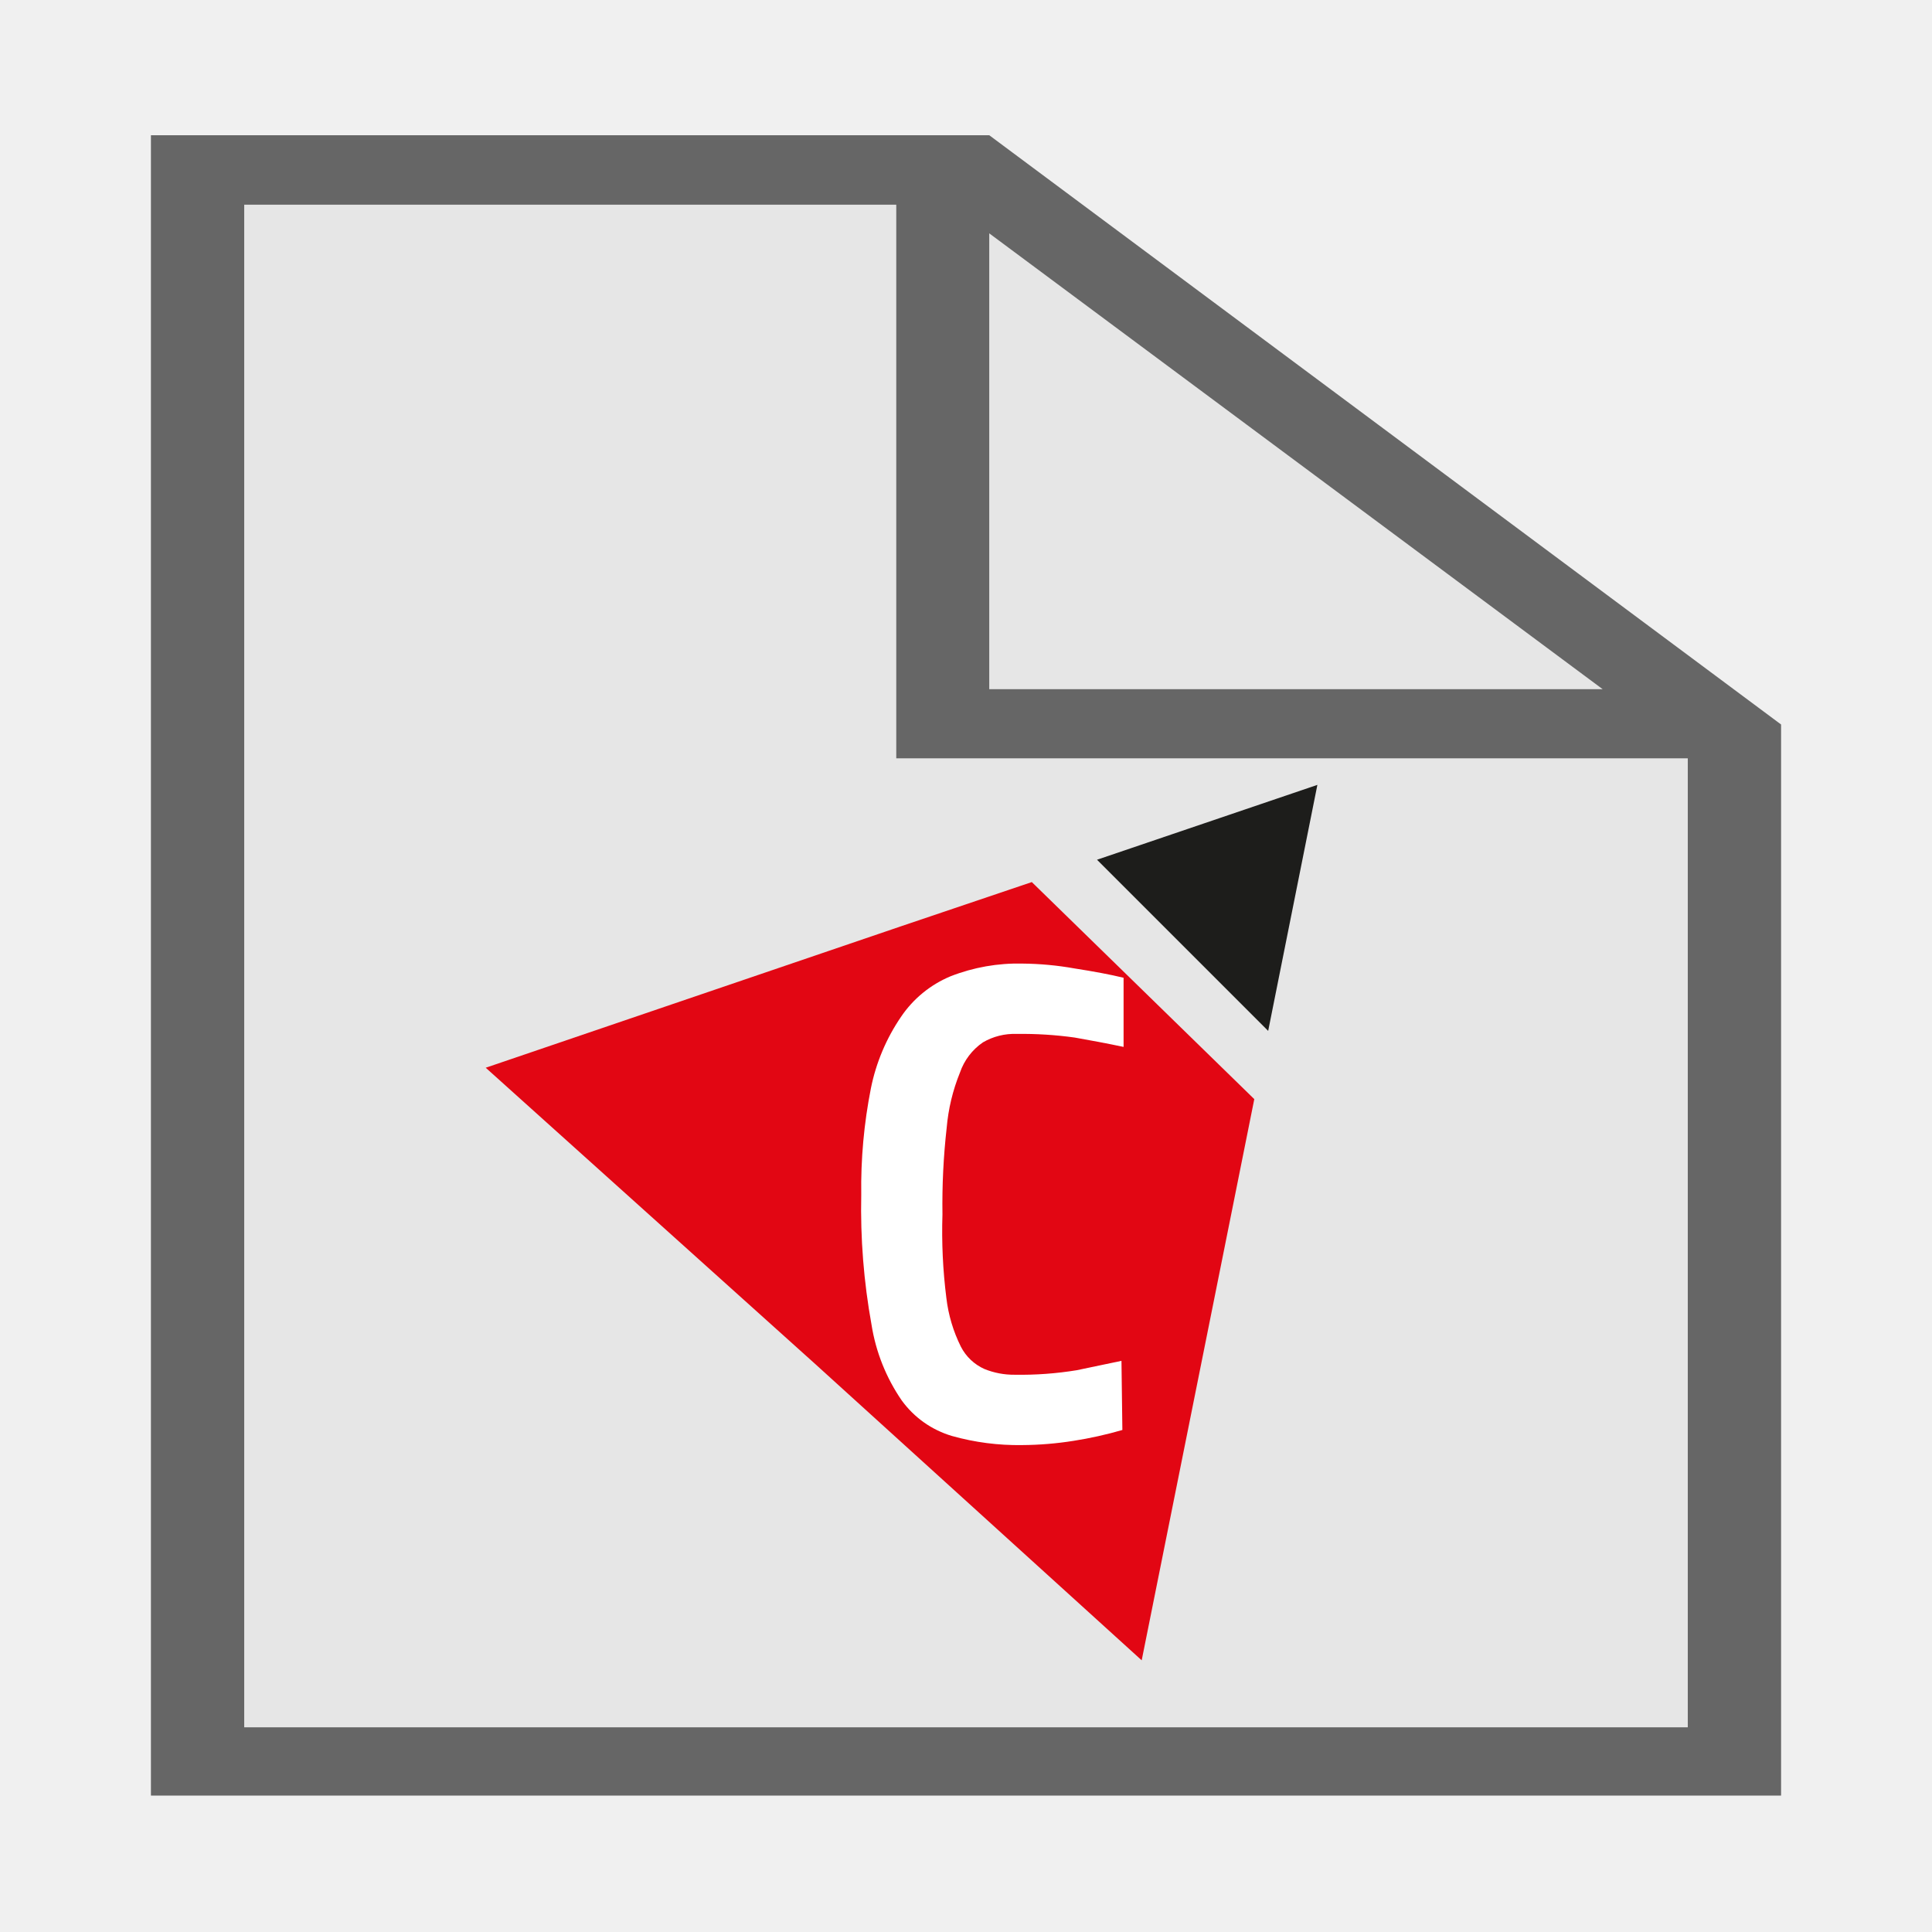
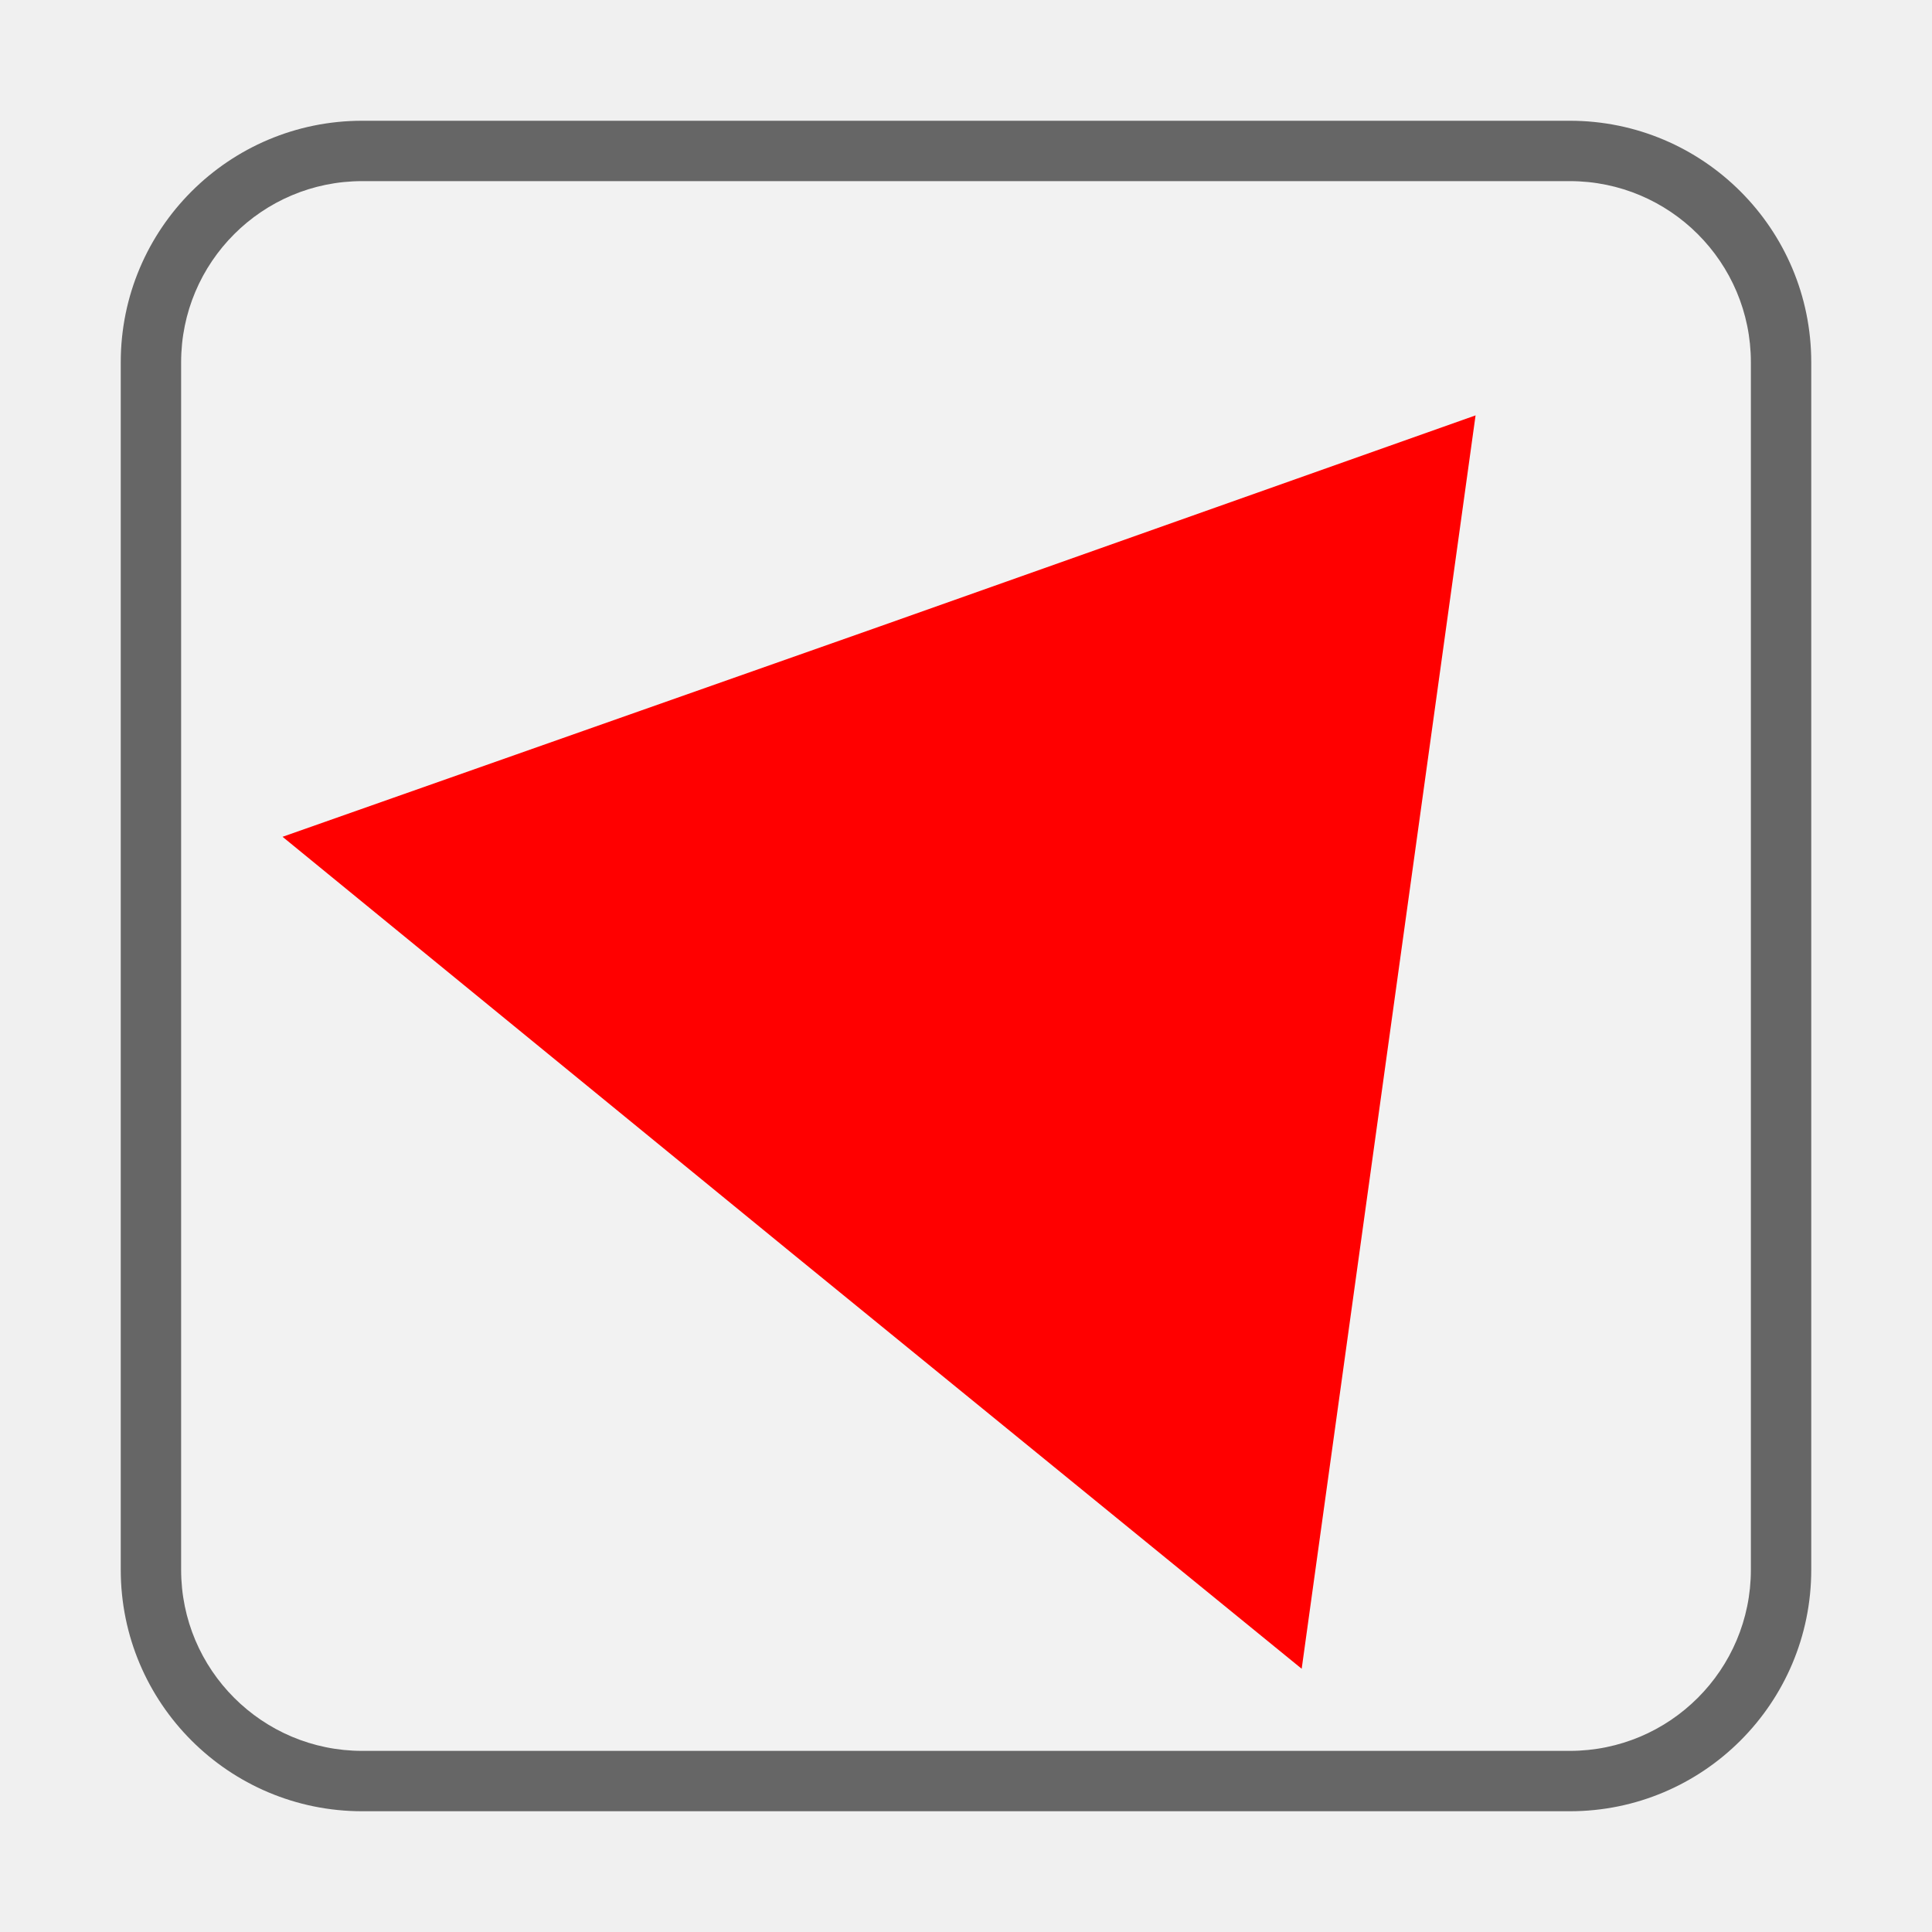
- <svg xmlns="http://www.w3.org/2000/svg" id="file-types" viewBox="0 0 64 64">
-   <path id="file" d="M59,24,32.77,4.48H5v55H59V24ZM8.09,57.22h0" style="fill:#e6e6e6" />
-   <path id="file-2" data-name="file" d="M59,24,32.77,4.48H5v55H59V24ZM32.77,7.73l20.32,15.1H32.77ZM8.09,57.22V6.78h21.6V25.12H55.91v32.1Z" style="fill:#666" />
-   <g id="Ebene_10" data-name="Ebene 10">
-     <path d="M37.82,55l2.91-14.5.82-4.09-7.37-7.19-4.32,1.46L16.09,35.37,27,45.18,37.82,55Z" style="fill:#e20613;fill-rule:evenodd" />
-     <polygon points="42.01 34.15 43.64 26 36.34 28.48 42.01 34.15 42.01 34.15" style="fill:#1d1d1b;fill-rule:evenodd" />
-     <path d="M37.18,47.37a13,13,0,0,1-1.62.36,11.23,11.23,0,0,1-1.7.14,8.11,8.11,0,0,1-2.32-.3,3.16,3.16,0,0,1-1.67-1.18,6.11,6.11,0,0,1-1-2.51,21.55,21.55,0,0,1-.34-4.3,16.94,16.94,0,0,1,.32-3.53,6.46,6.46,0,0,1,1-2.37,3.69,3.69,0,0,1,1.64-1.34,6.14,6.14,0,0,1,2.38-.42,10.28,10.28,0,0,1,1.72.16c.64.1,1.18.2,1.63.31v2.29c-.57-.12-1.11-.22-1.62-.31a12.64,12.64,0,0,0-1.92-.12,2.07,2.07,0,0,0-1.12.28,2,2,0,0,0-.76,1,6.29,6.29,0,0,0-.44,1.83,22.73,22.73,0,0,0-.14,2.87A17.56,17.56,0,0,0,31.35,43a4.9,4.9,0,0,0,.48,1.61,1.62,1.62,0,0,0,.78.74,2.59,2.59,0,0,0,1,.19,11.59,11.59,0,0,0,2.06-.15l1.48-.31Z" style="fill:#fff" />
+ <svg xmlns="http://www.w3.org/2000/svg" viewBox="0 0 16 16">
+   <g id="button_background" data-name="button background">
+     <rect x="1.25" y="1.25" width="13.5" height="13.5" rx="1.75" ry="1.75" style="fill:#f2f2f2" />
+     <path d="M13,1.5A1.5,1.5,0,0,1,14.5,3V13A1.5,1.5,0,0,1,13,14.5H3A1.5,1.5,0,0,1,1.5,13V3A1.5,1.5,0,0,1,3,1.5H13M13,1H3A2,2,0,0,0,1,3V13a2,2,0,0,0,2,2H13a2,2,0,0,0,2-2V3a2,2,0,0,0-2-2Z" style="fill:#666" />
+     <g id="system">
+       <polygon points="12.22 3.44 11.5 8.63 10.78 13.82 6.56 10.38 2.34 6.93 7.28 5.19 12.22 3.44" style="fill:red" />
+     </g>
  </g>
</svg>
